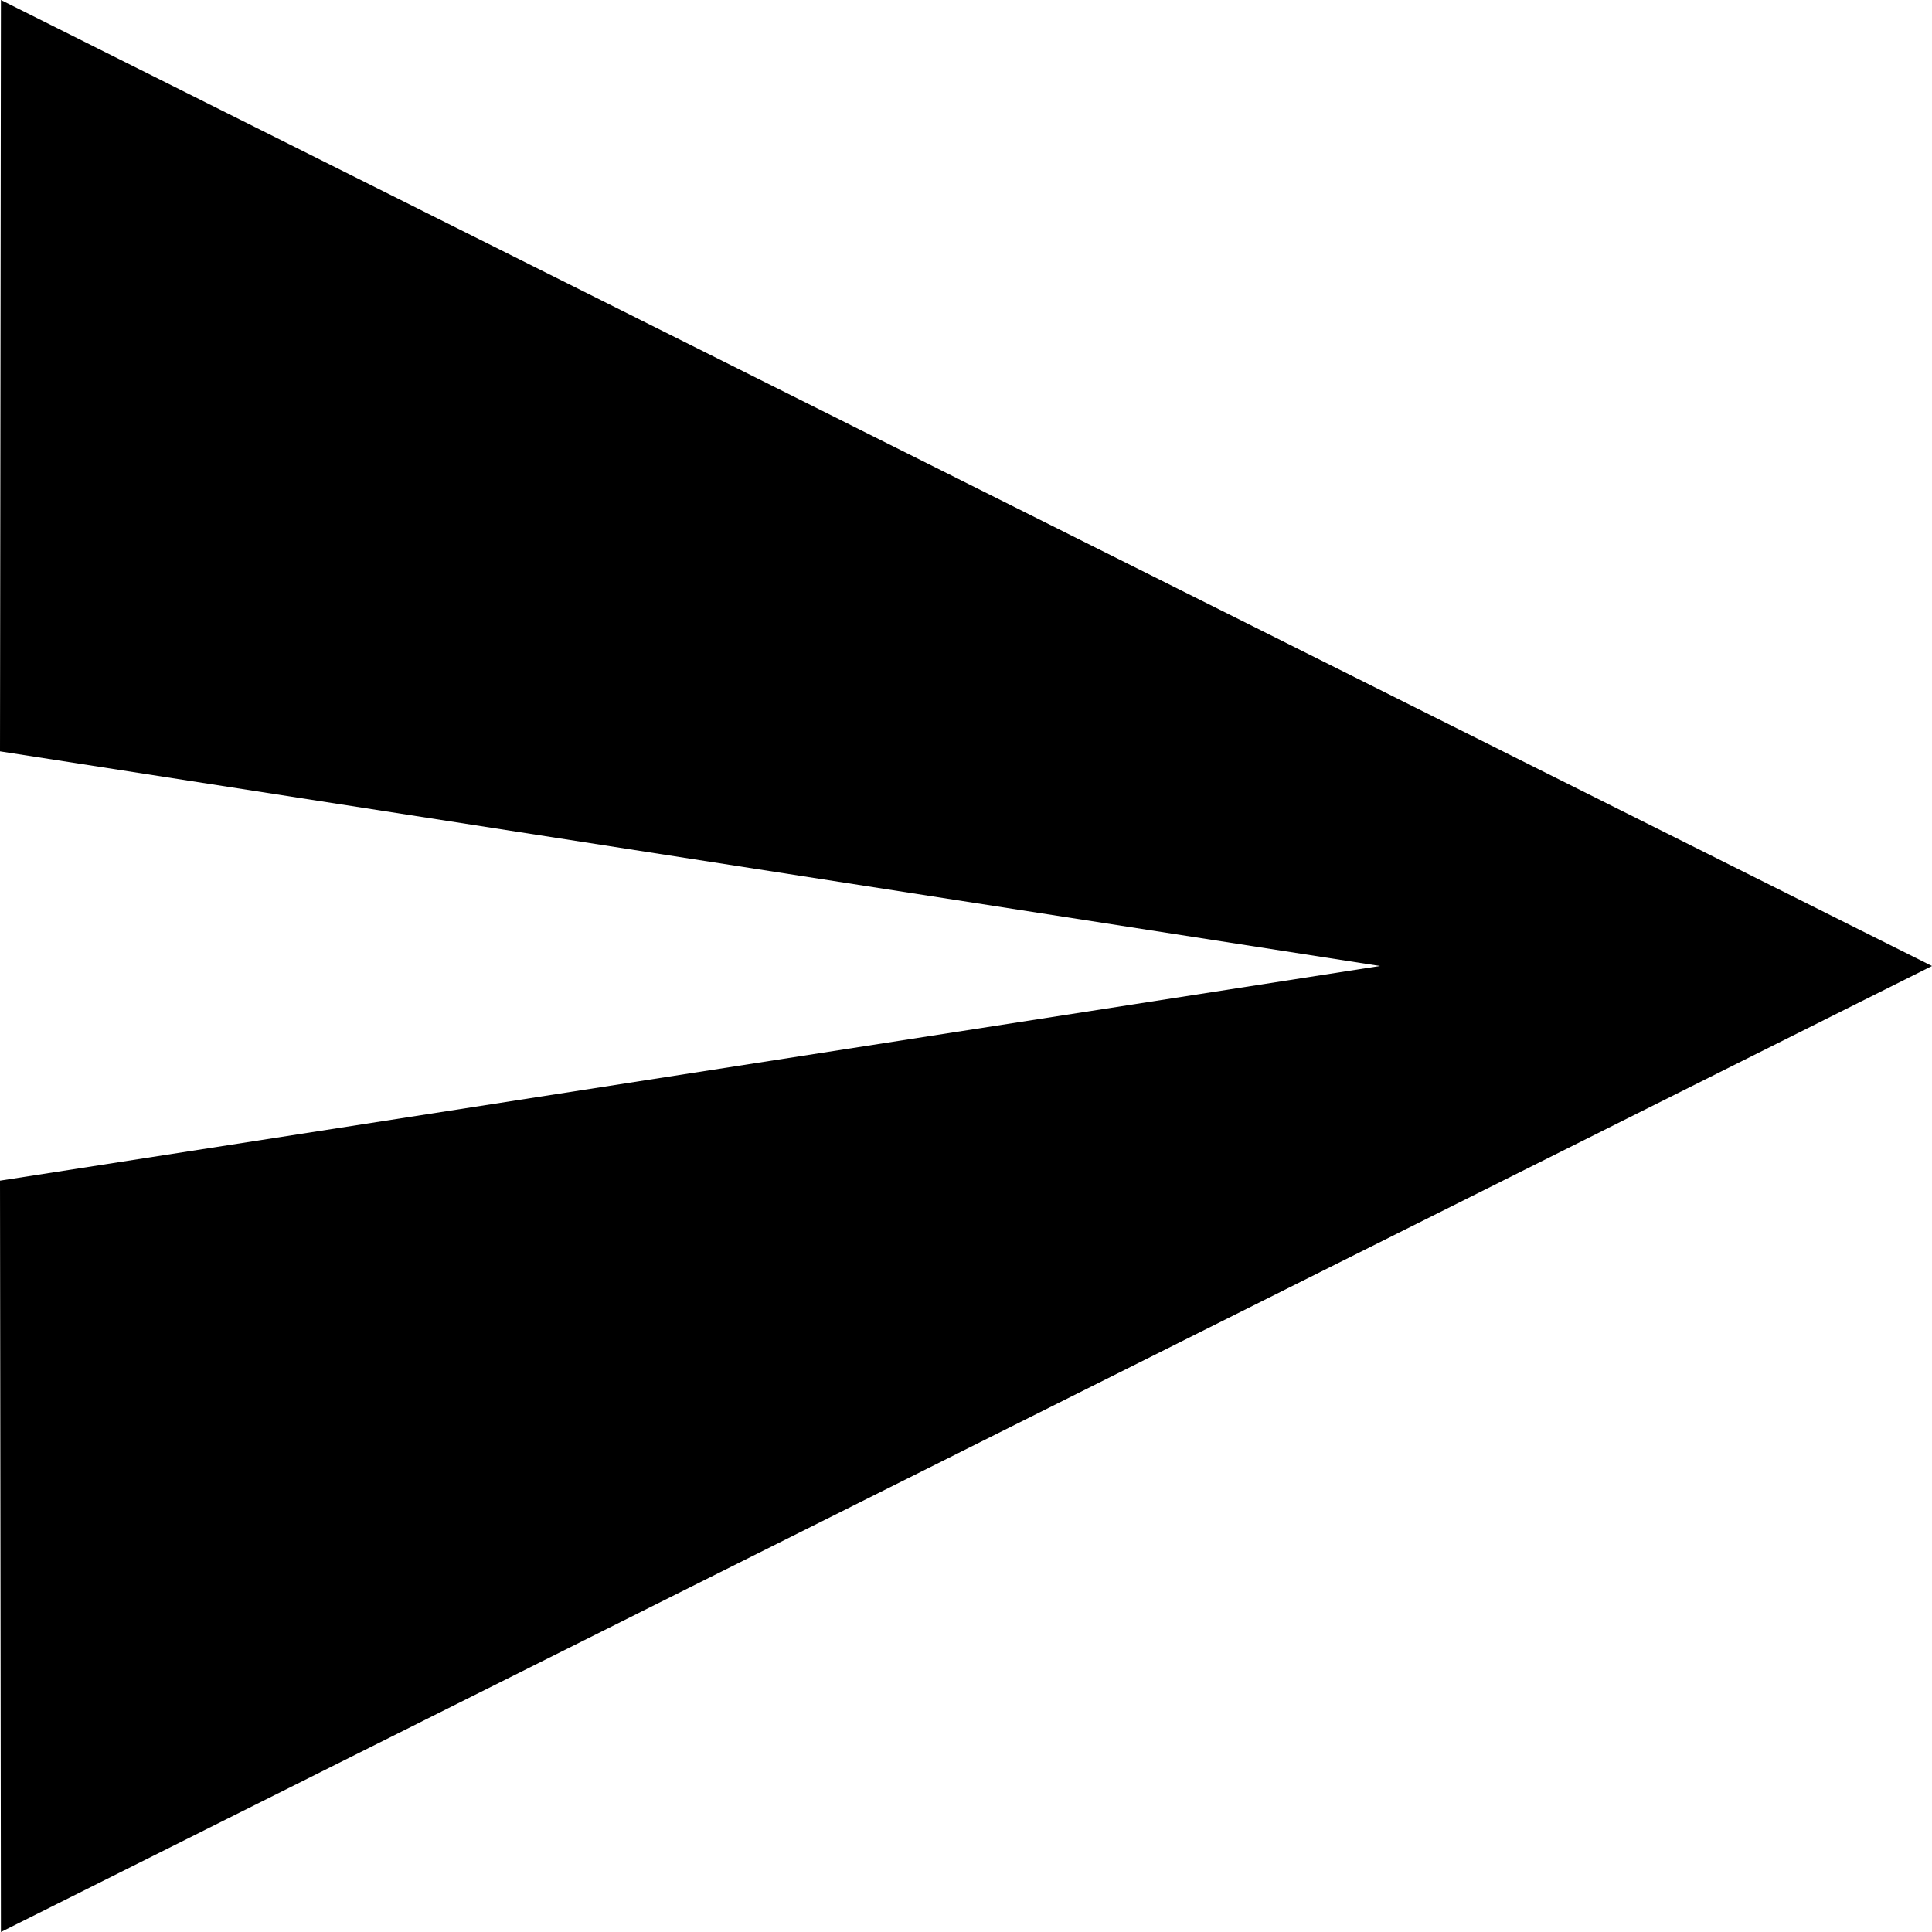
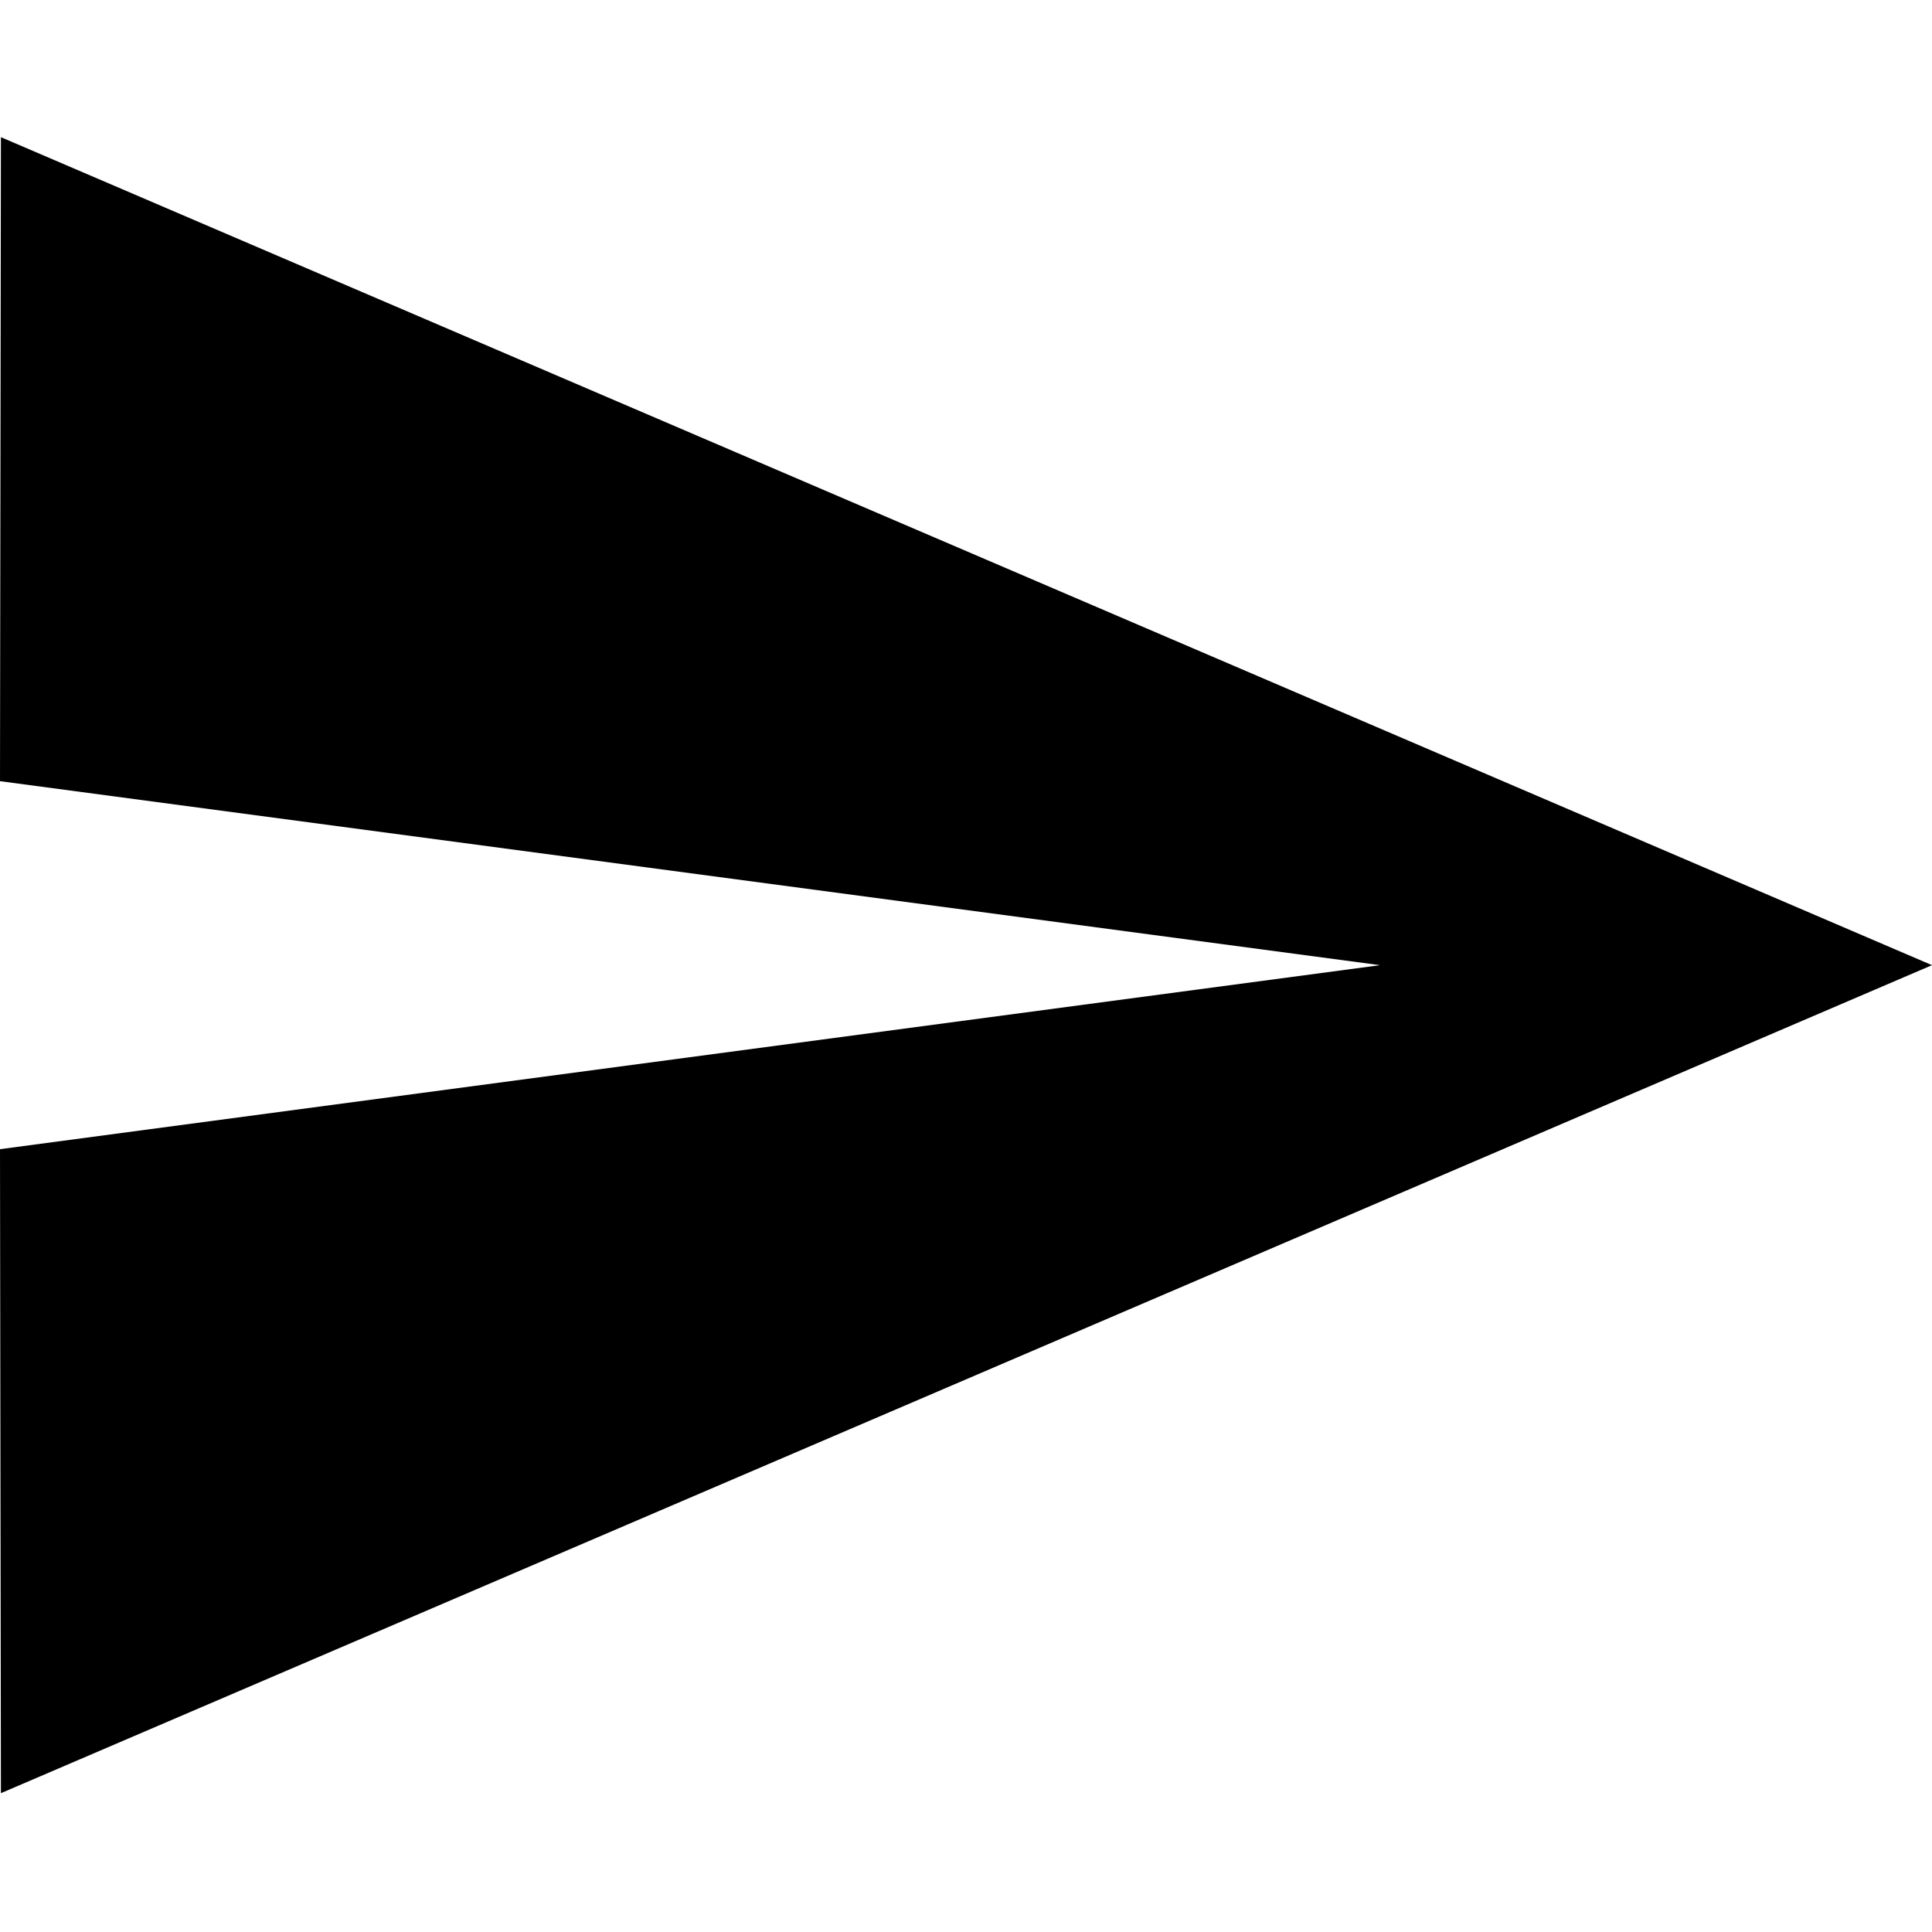
<svg xmlns="http://www.w3.org/2000/svg" width="1000" height="1000" viewBox="0 0 1000 1000" fill="none">
-   <path d="M0.476 1000L1000 500L0.476 0L0 388.889L714.286 500L0 611.111L0.476 1000Z" fill="black" />
+   <path d="M0.476 928.143L1000 499.571L0.476 71L0 404.333L714.286 499.571L0 594.81L0.476 928.143Z" fill="black" />
</svg>
